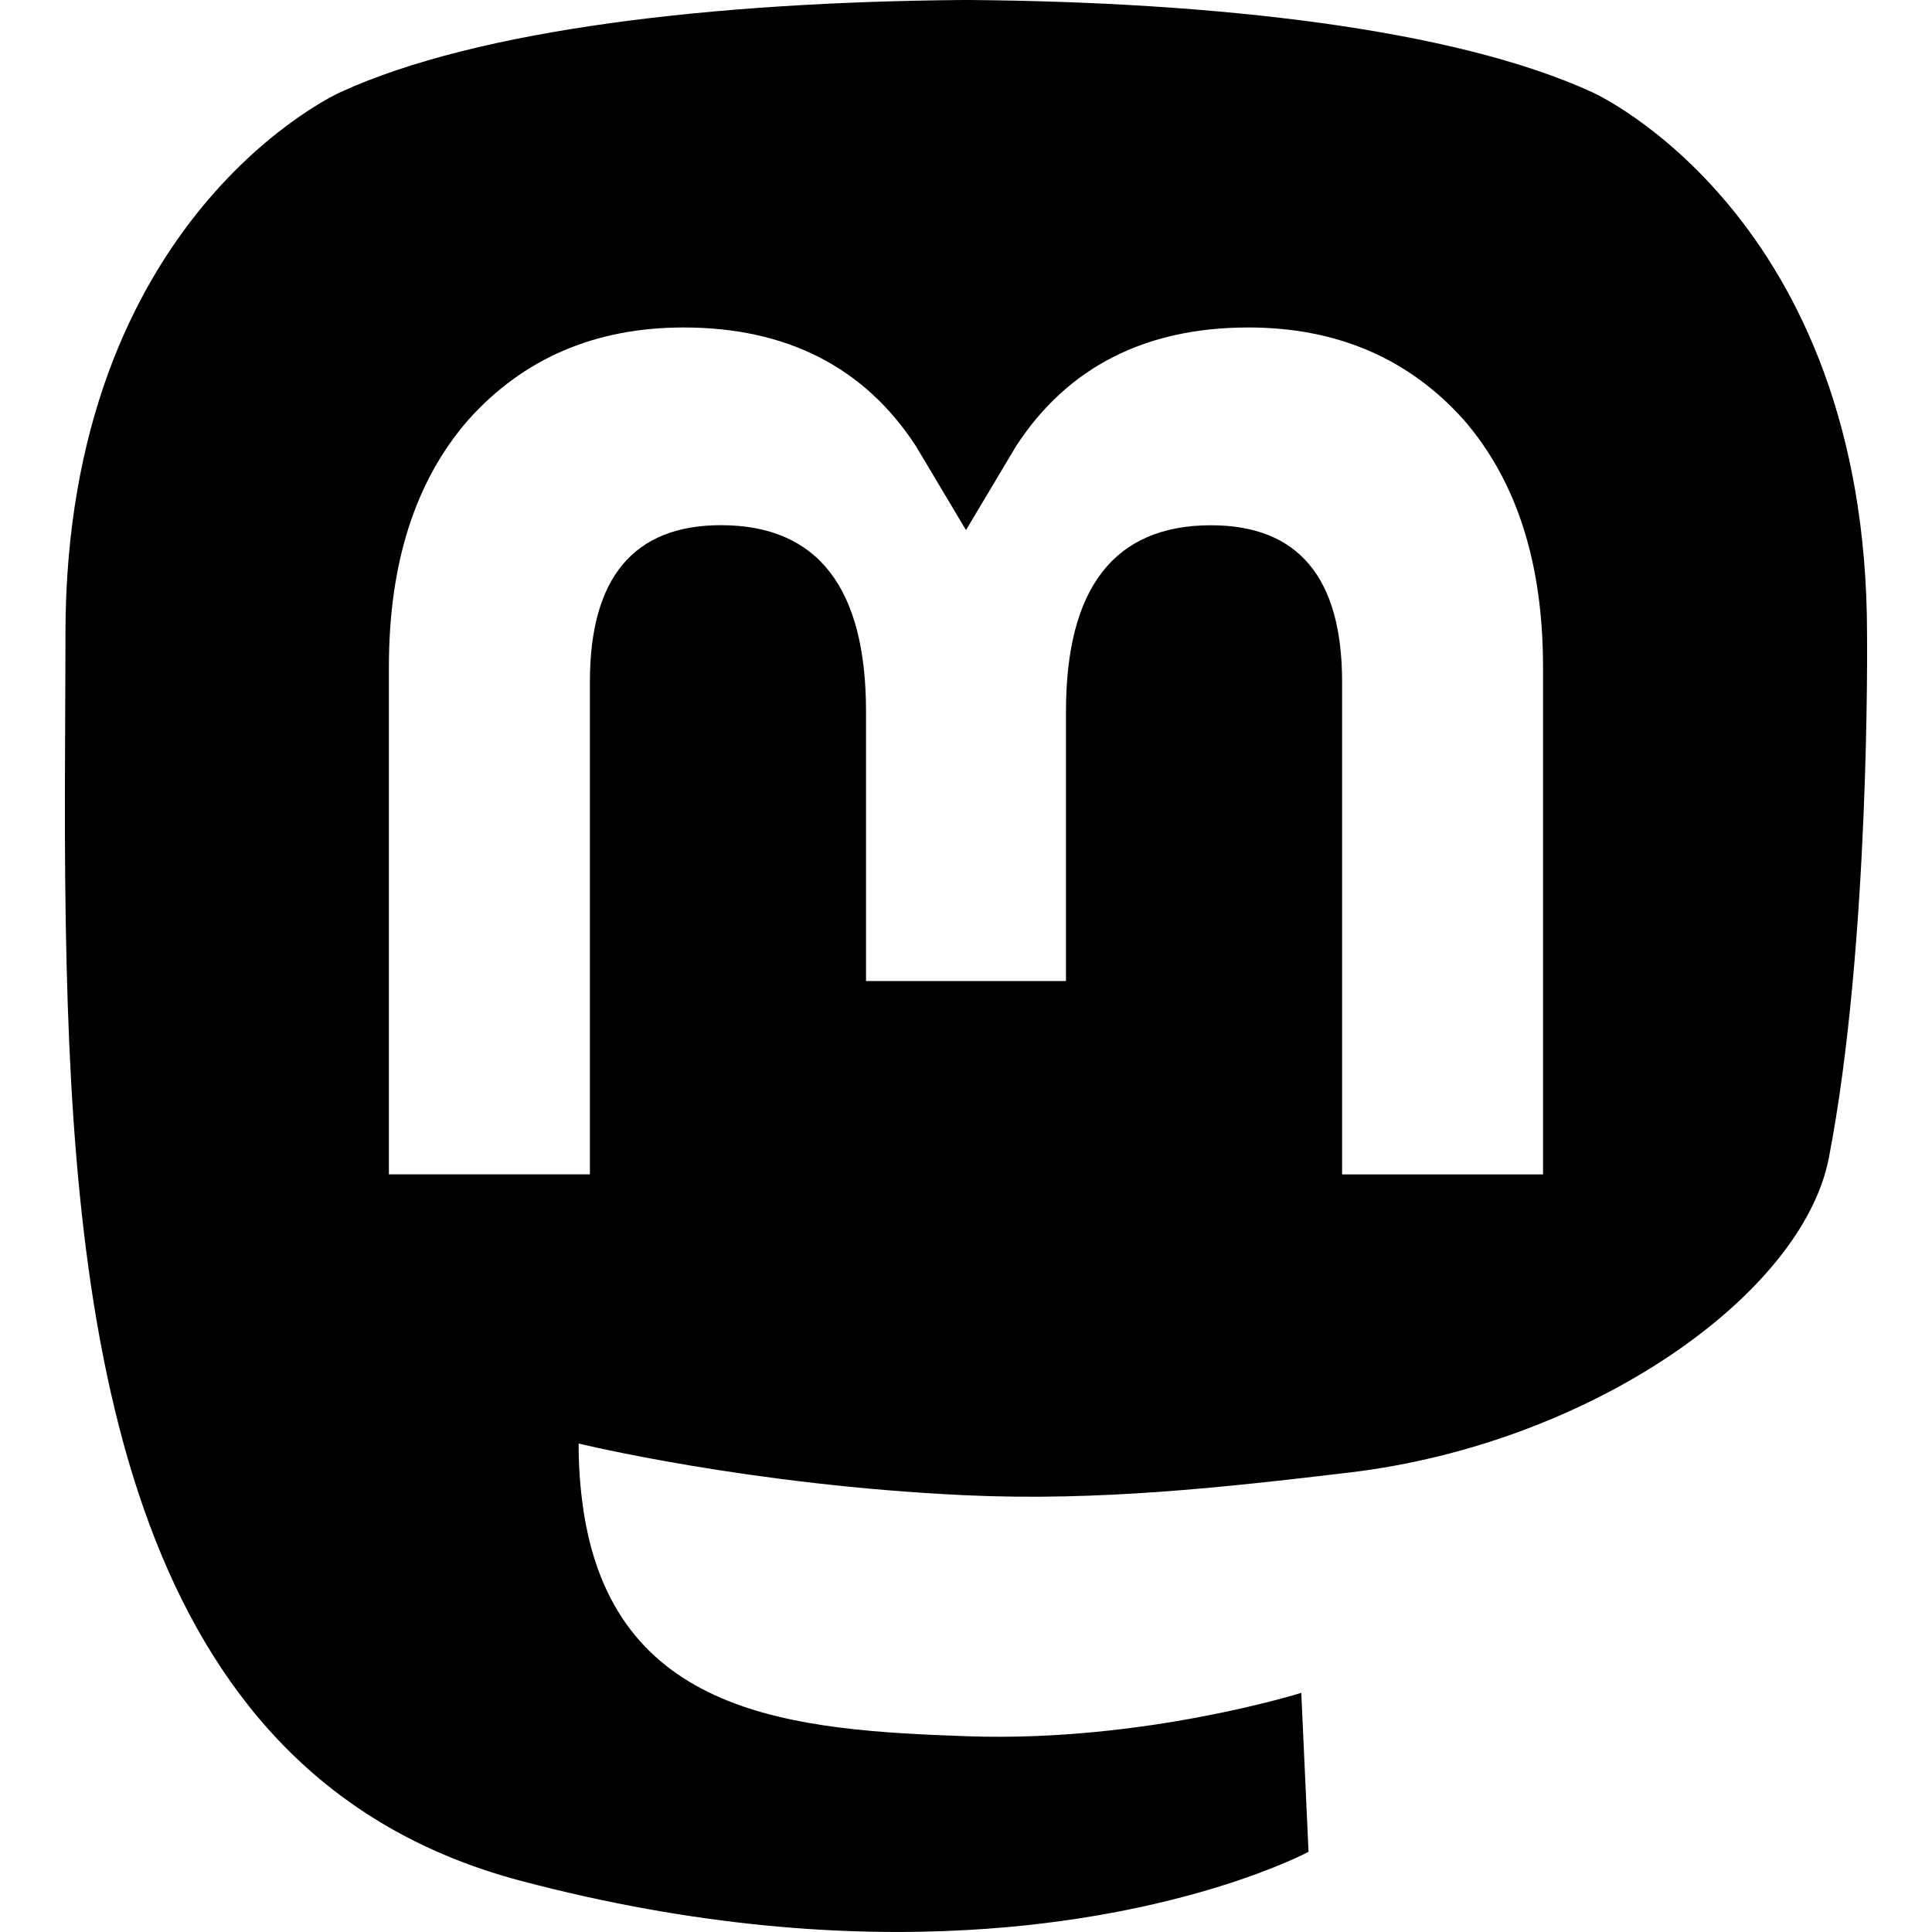
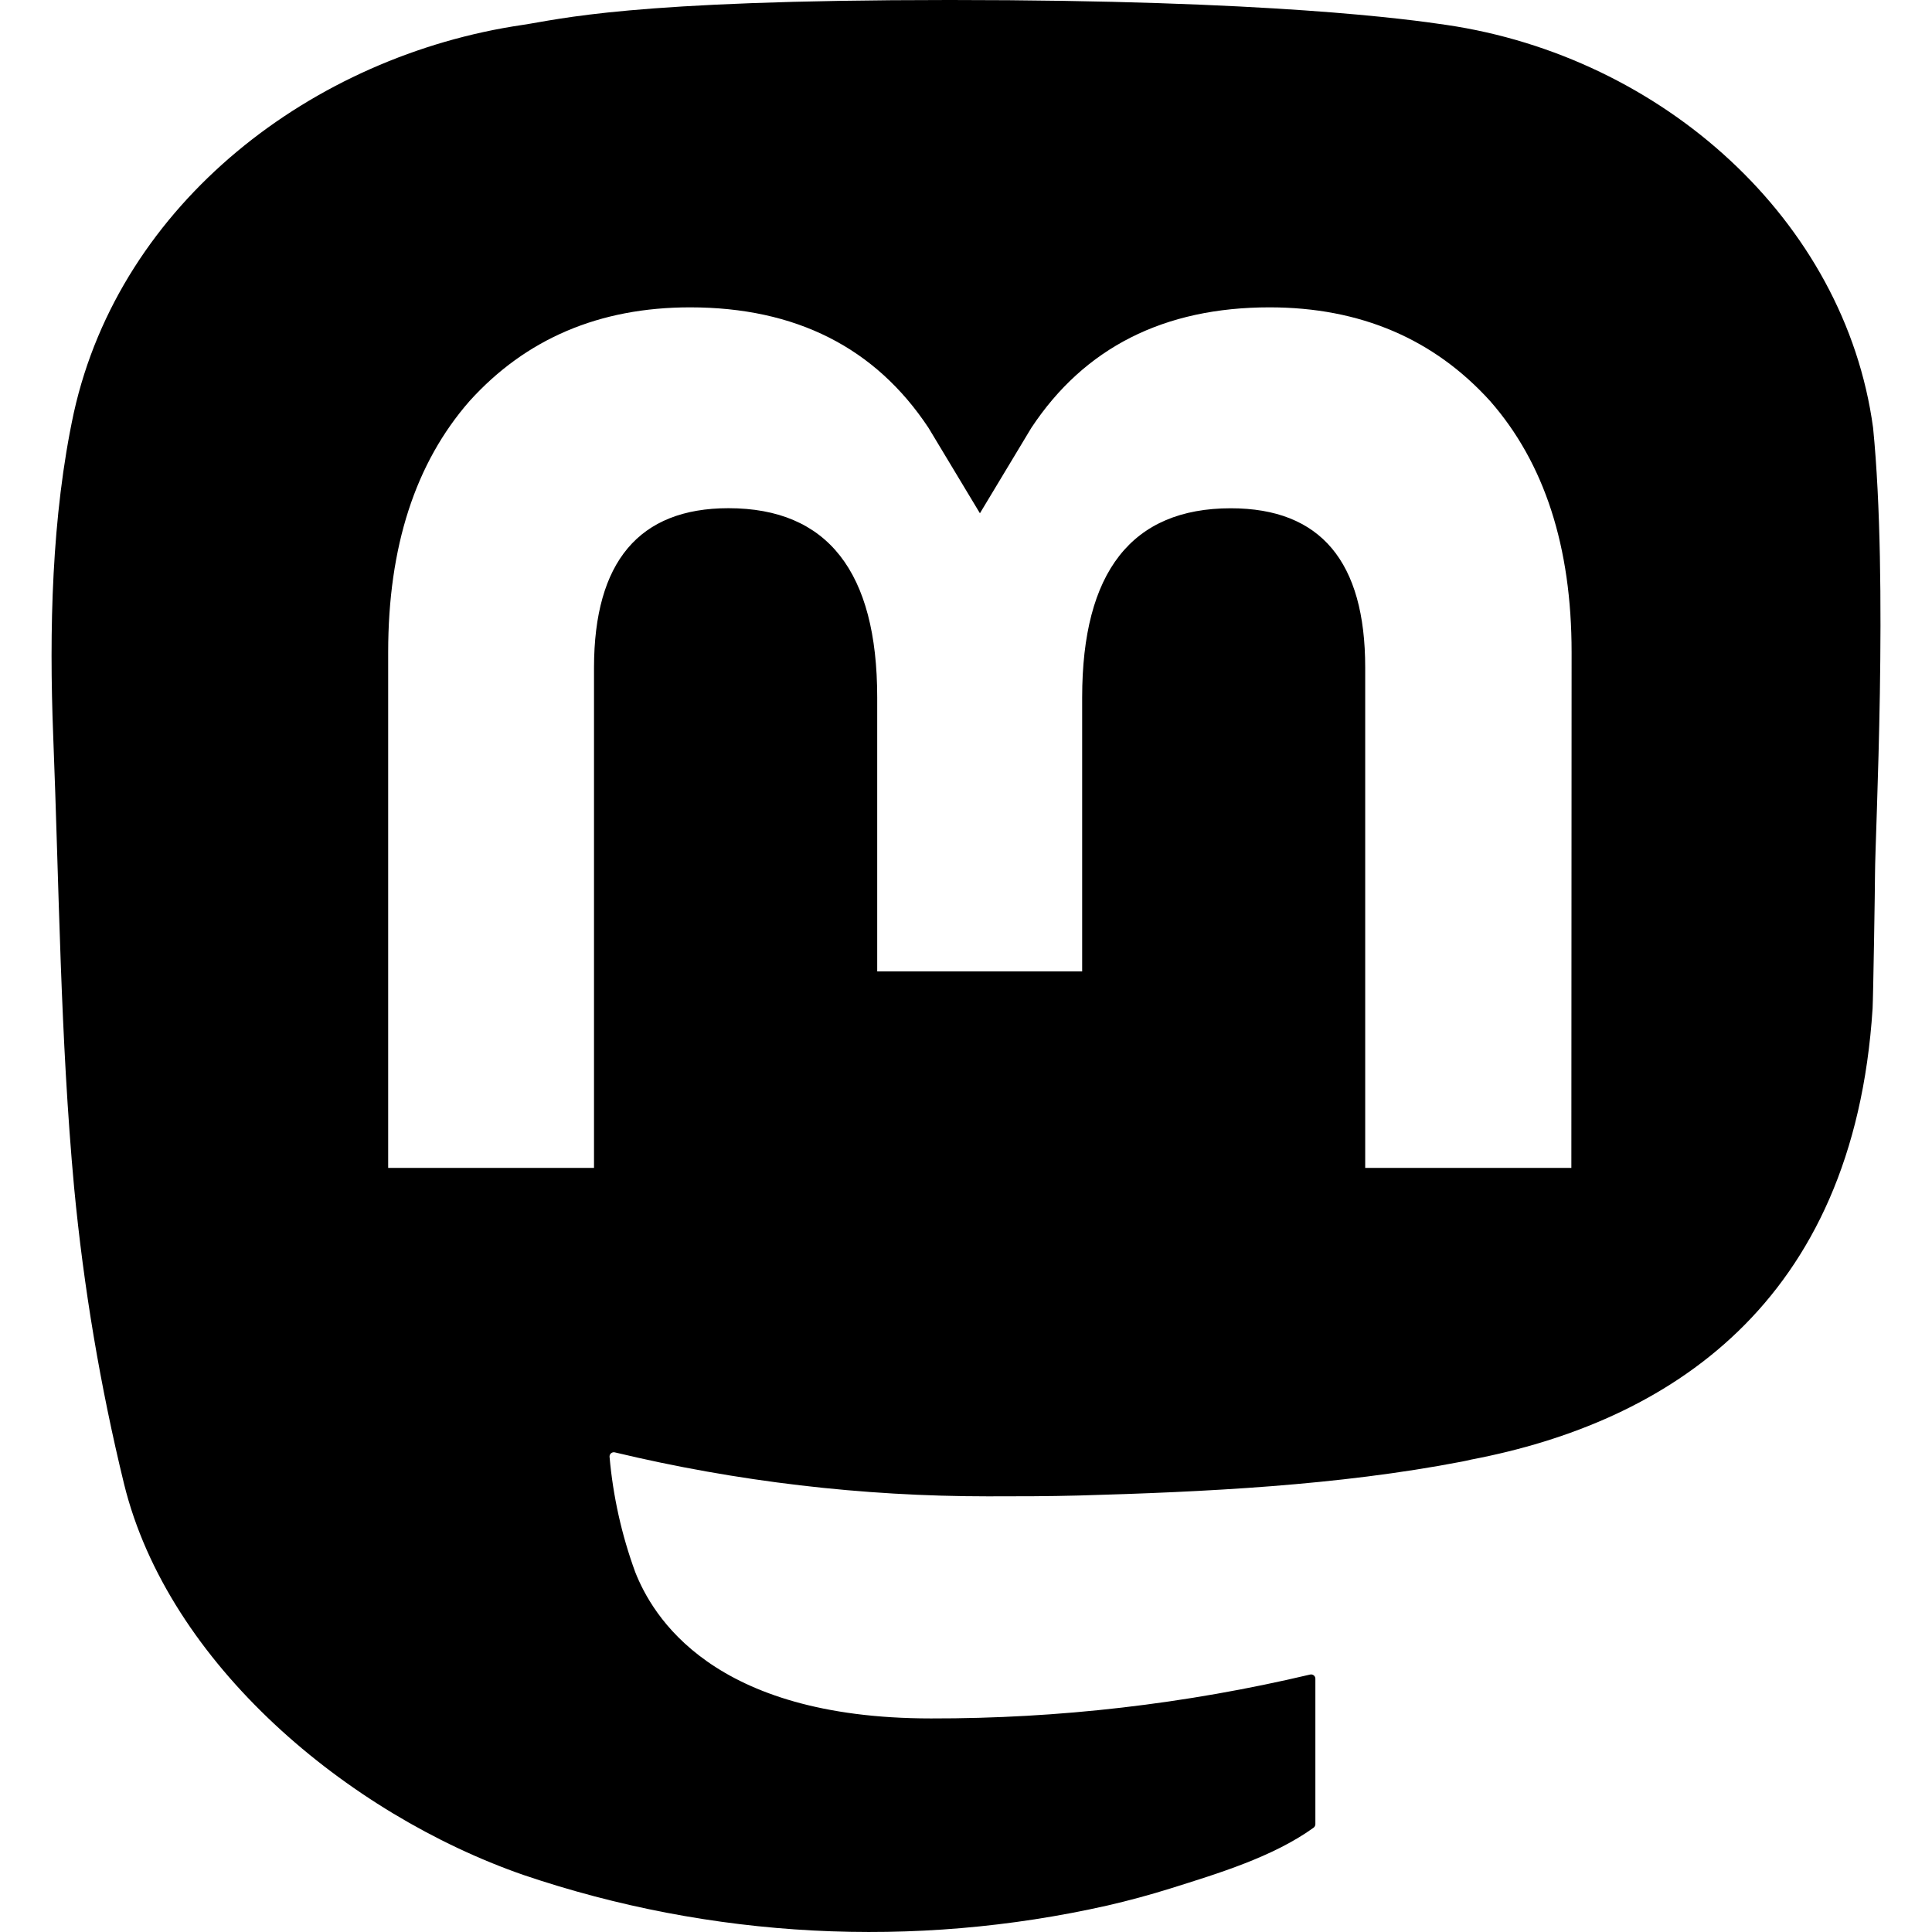
<svg xmlns="http://www.w3.org/2000/svg" role="img" viewBox="0 0 24 24">
-   <path d="M23.193 7.88c0-5.207-3.411-6.733-3.411-6.733C18.062.357 15.108.025 12.041 0h-.076c-3.069.025-6.02.357-7.74 1.147 0 0-3.412 1.526-3.412 6.732 0 1.193-.023 2.619.015 4.13.124 5.092.934 10.11 5.641 11.355 2.17.574 4.034.695 5.536.612 2.722-.15 4.25-.972 4.25-.972l-.09-1.975s-1.945.613-4.13.54c-2.165-.075-4.449-.234-4.799-2.892a5.5 5.5 0 0 1-.048-.745s2.125.52 4.818.643c1.646.075 3.19-.097 4.758-.283 3.007-.359 5.625-2.212 5.954-3.905.517-2.665.475-6.508.475-6.508zm-4.024 6.709h-2.497v-6.12c0-1.29-.543-1.944-1.628-1.944-1.2 0-1.802.776-1.802 2.313v3.349h-2.484v-3.35c0-1.537-.602-2.313-1.802-2.313-1.085 0-1.628.655-1.628 1.945v6.119H4.831V8.285c0-1.29.328-2.314.987-3.07.68-.759 1.57-1.147 2.674-1.147 1.278 0 2.246.491 2.886 1.474L12 6.585l.622-1.043c.64-.983 1.608-1.474 2.886-1.474 1.104 0 1.994.388 2.674 1.146.658.757.986 1.781.986 3.07v6.305z" />
+   <path d="M23.268 5.313c-.35-2.578-2.617-4.61-5.304-5.004C17.51.242 15.792 0 11.813 0h-.03c-3.98 0-4.835.242-5.288.309C3.882.692 1.496 2.518.917 5.127.64 6.412.61 7.837.661 9.143c.074 1.874.088 3.745.26 5.611.118 1.24.325 2.47.62 3.68.55 2.237 2.777 4.098 4.96 4.857 2.336.792 4.849.923 7.256.38.265-.061.527-.132.786-.213.585-.184 1.27-.39 1.774-.753a.057.057 0 0 0 .023-.043v-1.809a.052.052 0 0 0-.02-.041.053.053 0 0 0-.046-.01 20.282 20.282 0 0 1-4.709.545c-2.73 0-3.463-1.284-3.674-1.818a5.593 5.593 0 0 1-.319-1.433.053.053 0 0 1 .066-.054c1.517.363 3.072.546 4.632.546.376 0 .75 0 1.125-.01 1.57-.044 3.224-.124 4.768-.422.038-.008.077-.015.11-.024 2.435-.464 4.753-1.92 4.989-5.604.008-.145.03-1.52.03-1.67.002-.512.167-3.63-.024-5.545zm-3.748 9.195h-2.561V8.29c0-1.309-.55-1.976-1.67-1.976-1.23 0-1.846.79-1.846 2.35v3.403h-2.546V8.663c0-1.56-.617-2.35-1.848-2.35-1.112 0-1.668.668-1.67 1.977v6.218H4.822V8.102c0-1.31.337-2.35 1.011-3.12.696-.77 1.608-1.164 2.74-1.164 1.311 0 2.302.5 2.962 1.498l.638 1.06.638-1.06c.66-.999 1.65-1.498 2.96-1.498 1.13 0 2.043.395 2.74 1.164.675.77 1.012 1.81 1.012 3.12z" />
</svg>
